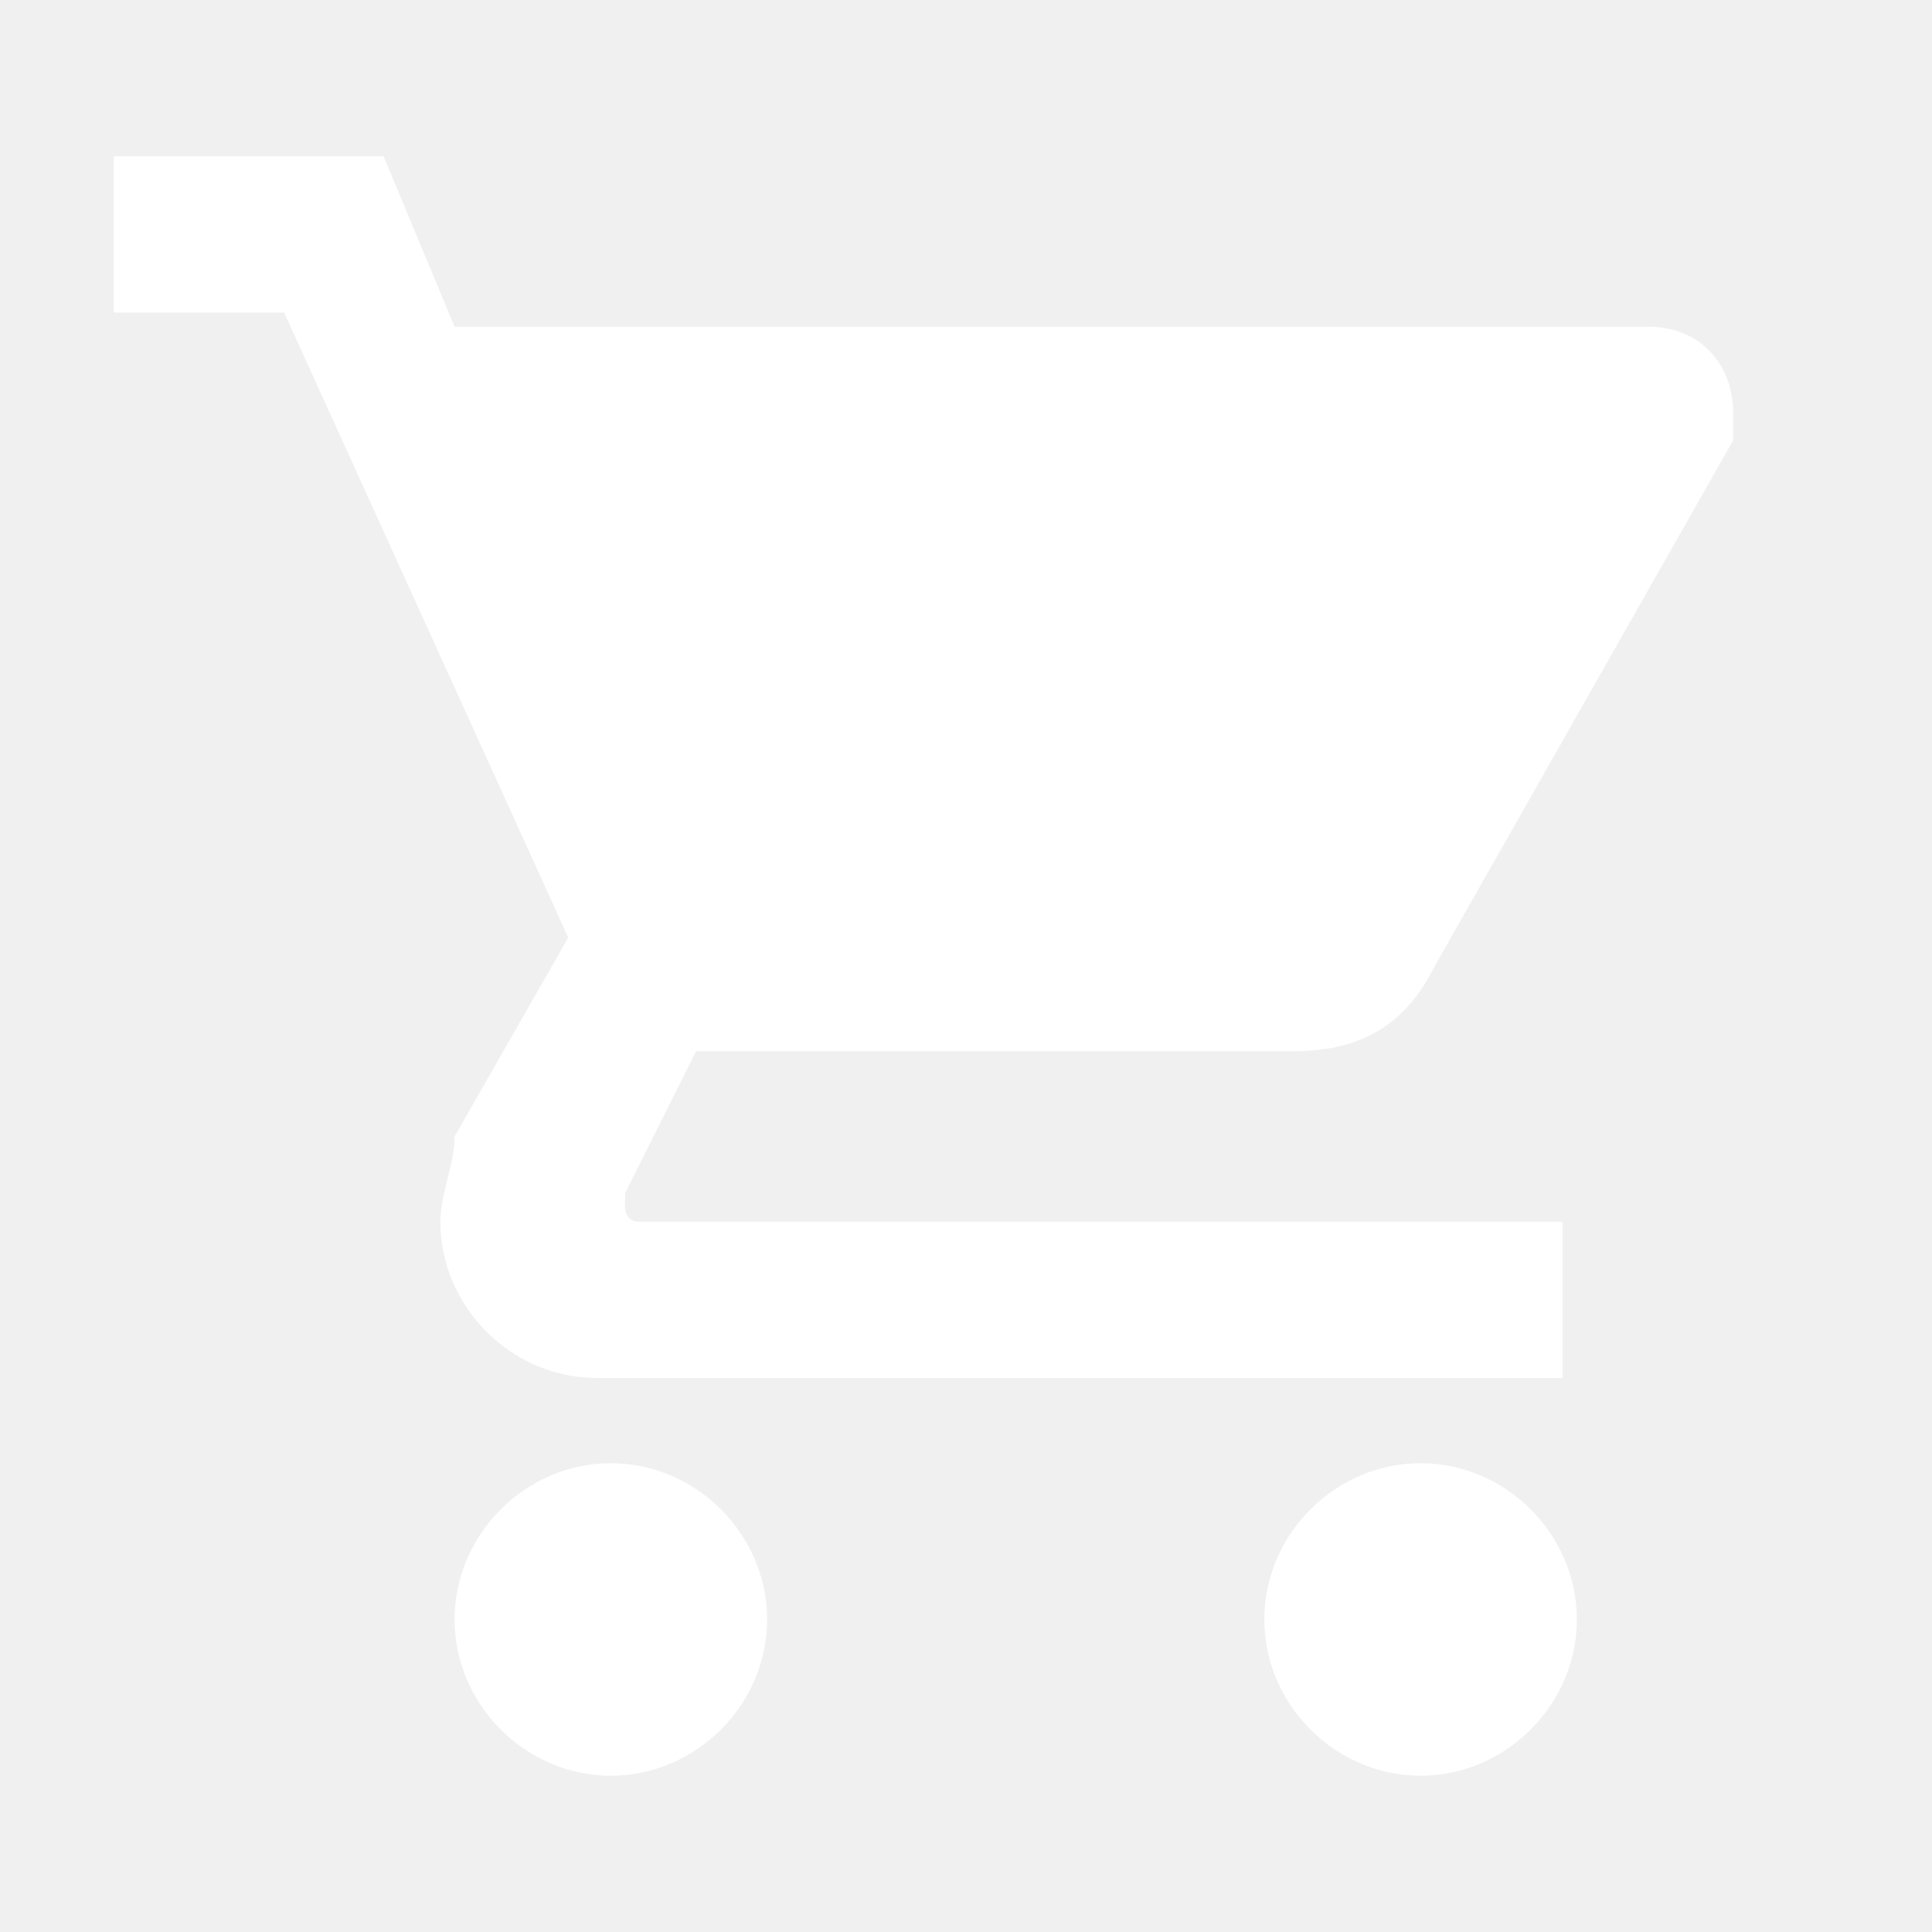
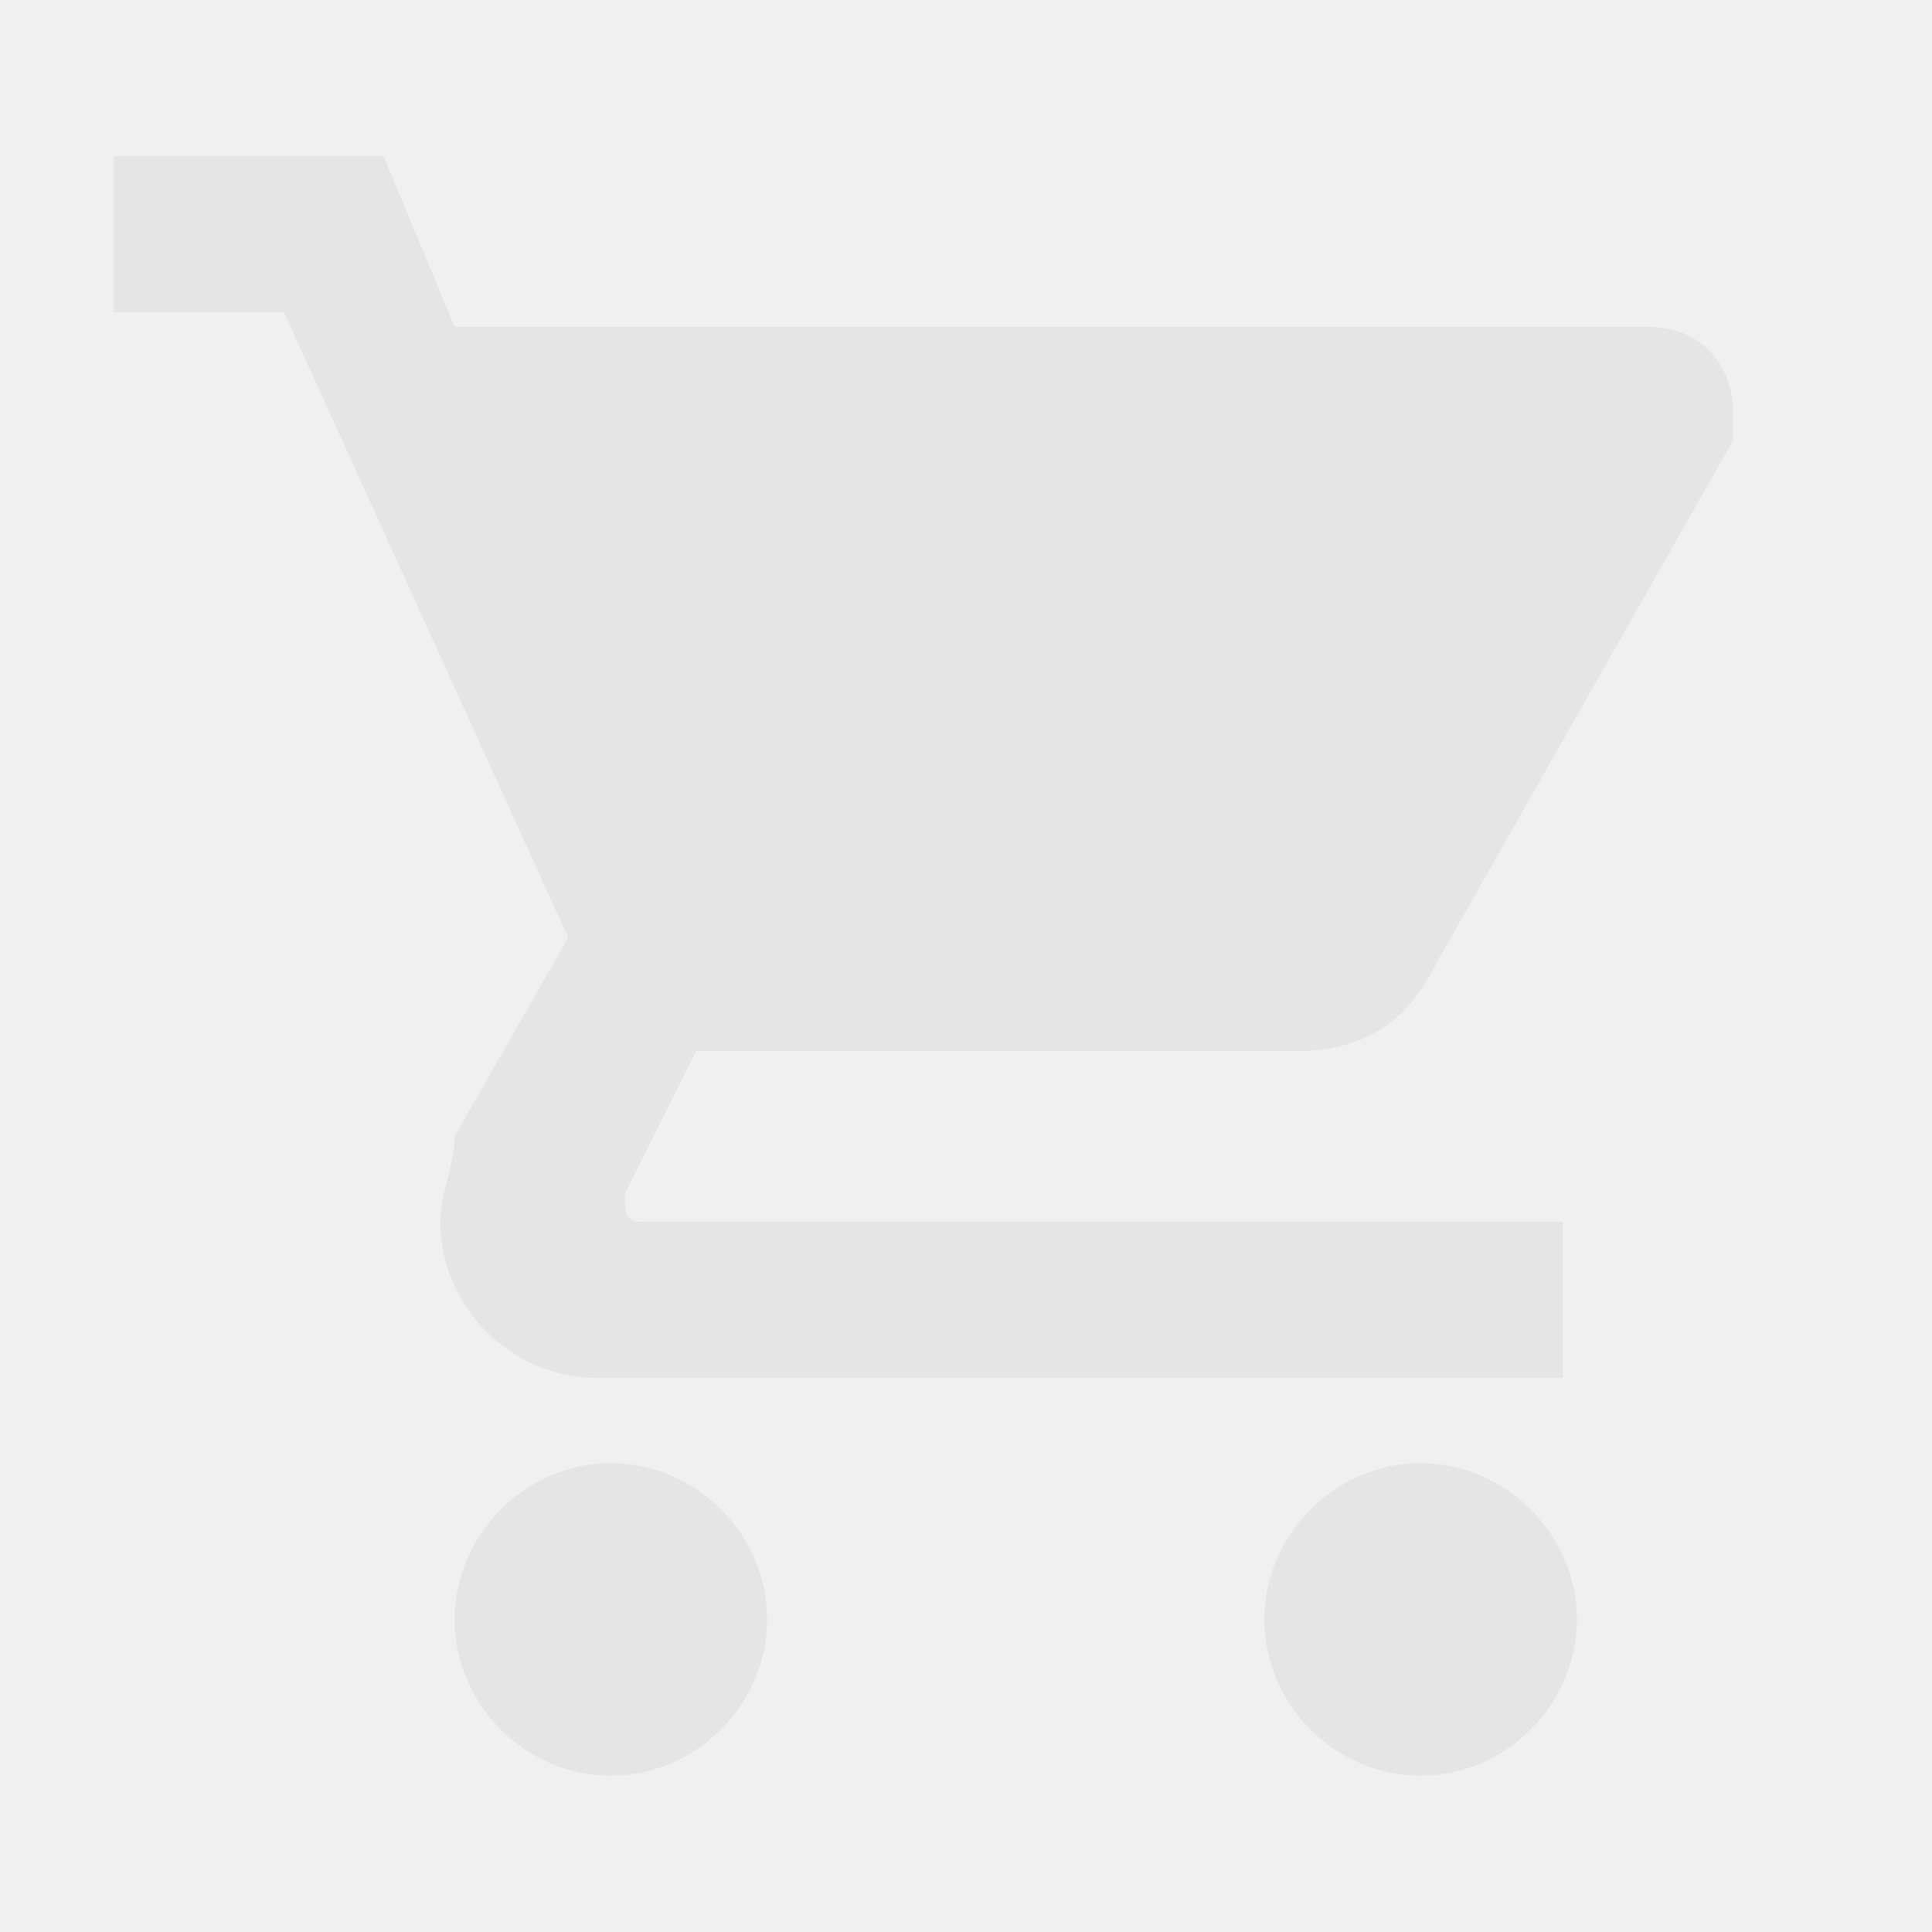
<svg xmlns="http://www.w3.org/2000/svg" version="1.1" id="Calque_1" x="0px" y="0px" viewBox="0 0 13.6 13.6" style="enable-background:new 0 0 13.6 13.6;" xml:space="preserve">
  <style type="text/css">
- 	.st0{fill:#FFFFFF;}
+ 	.st0{fill:#e5e5e5;}
</style>
  <g>
    <g id="shopping-cart_21_">
      <path class="st0" d="M4.3,10.3c-0.6,0-1.1,0.5-1.1,1.1s0.5,1.1,1.1,1.1s1.1-0.5,1.1-1.1S4.9,10.3,4.3,10.3z M0.8,1.1v1.1H2L4,6.6    L3.2,8C3.2,8.2,3.1,8.4,3.1,8.6c0,0.6,0.5,1.1,1.1,1.1h6.8V8.6H4.5c-0.1,0-0.1-0.1-0.1-0.1V8.4l0.5-1h4.2c0.5,0,0.8-0.2,1-0.6    l2.1-3.7C12.2,3,12.2,3,12.2,2.9c0-0.3-0.2-0.6-0.6-0.6H3.2L2.7,1.1H0.8z M10,10.3c-0.6,0-1.1,0.5-1.1,1.1s0.5,1.1,1.1,1.1    c0.6,0,1.1-0.5,1.1-1.1S10.6,10.3,10,10.3z" />
    </g>
  </g>
</svg>
